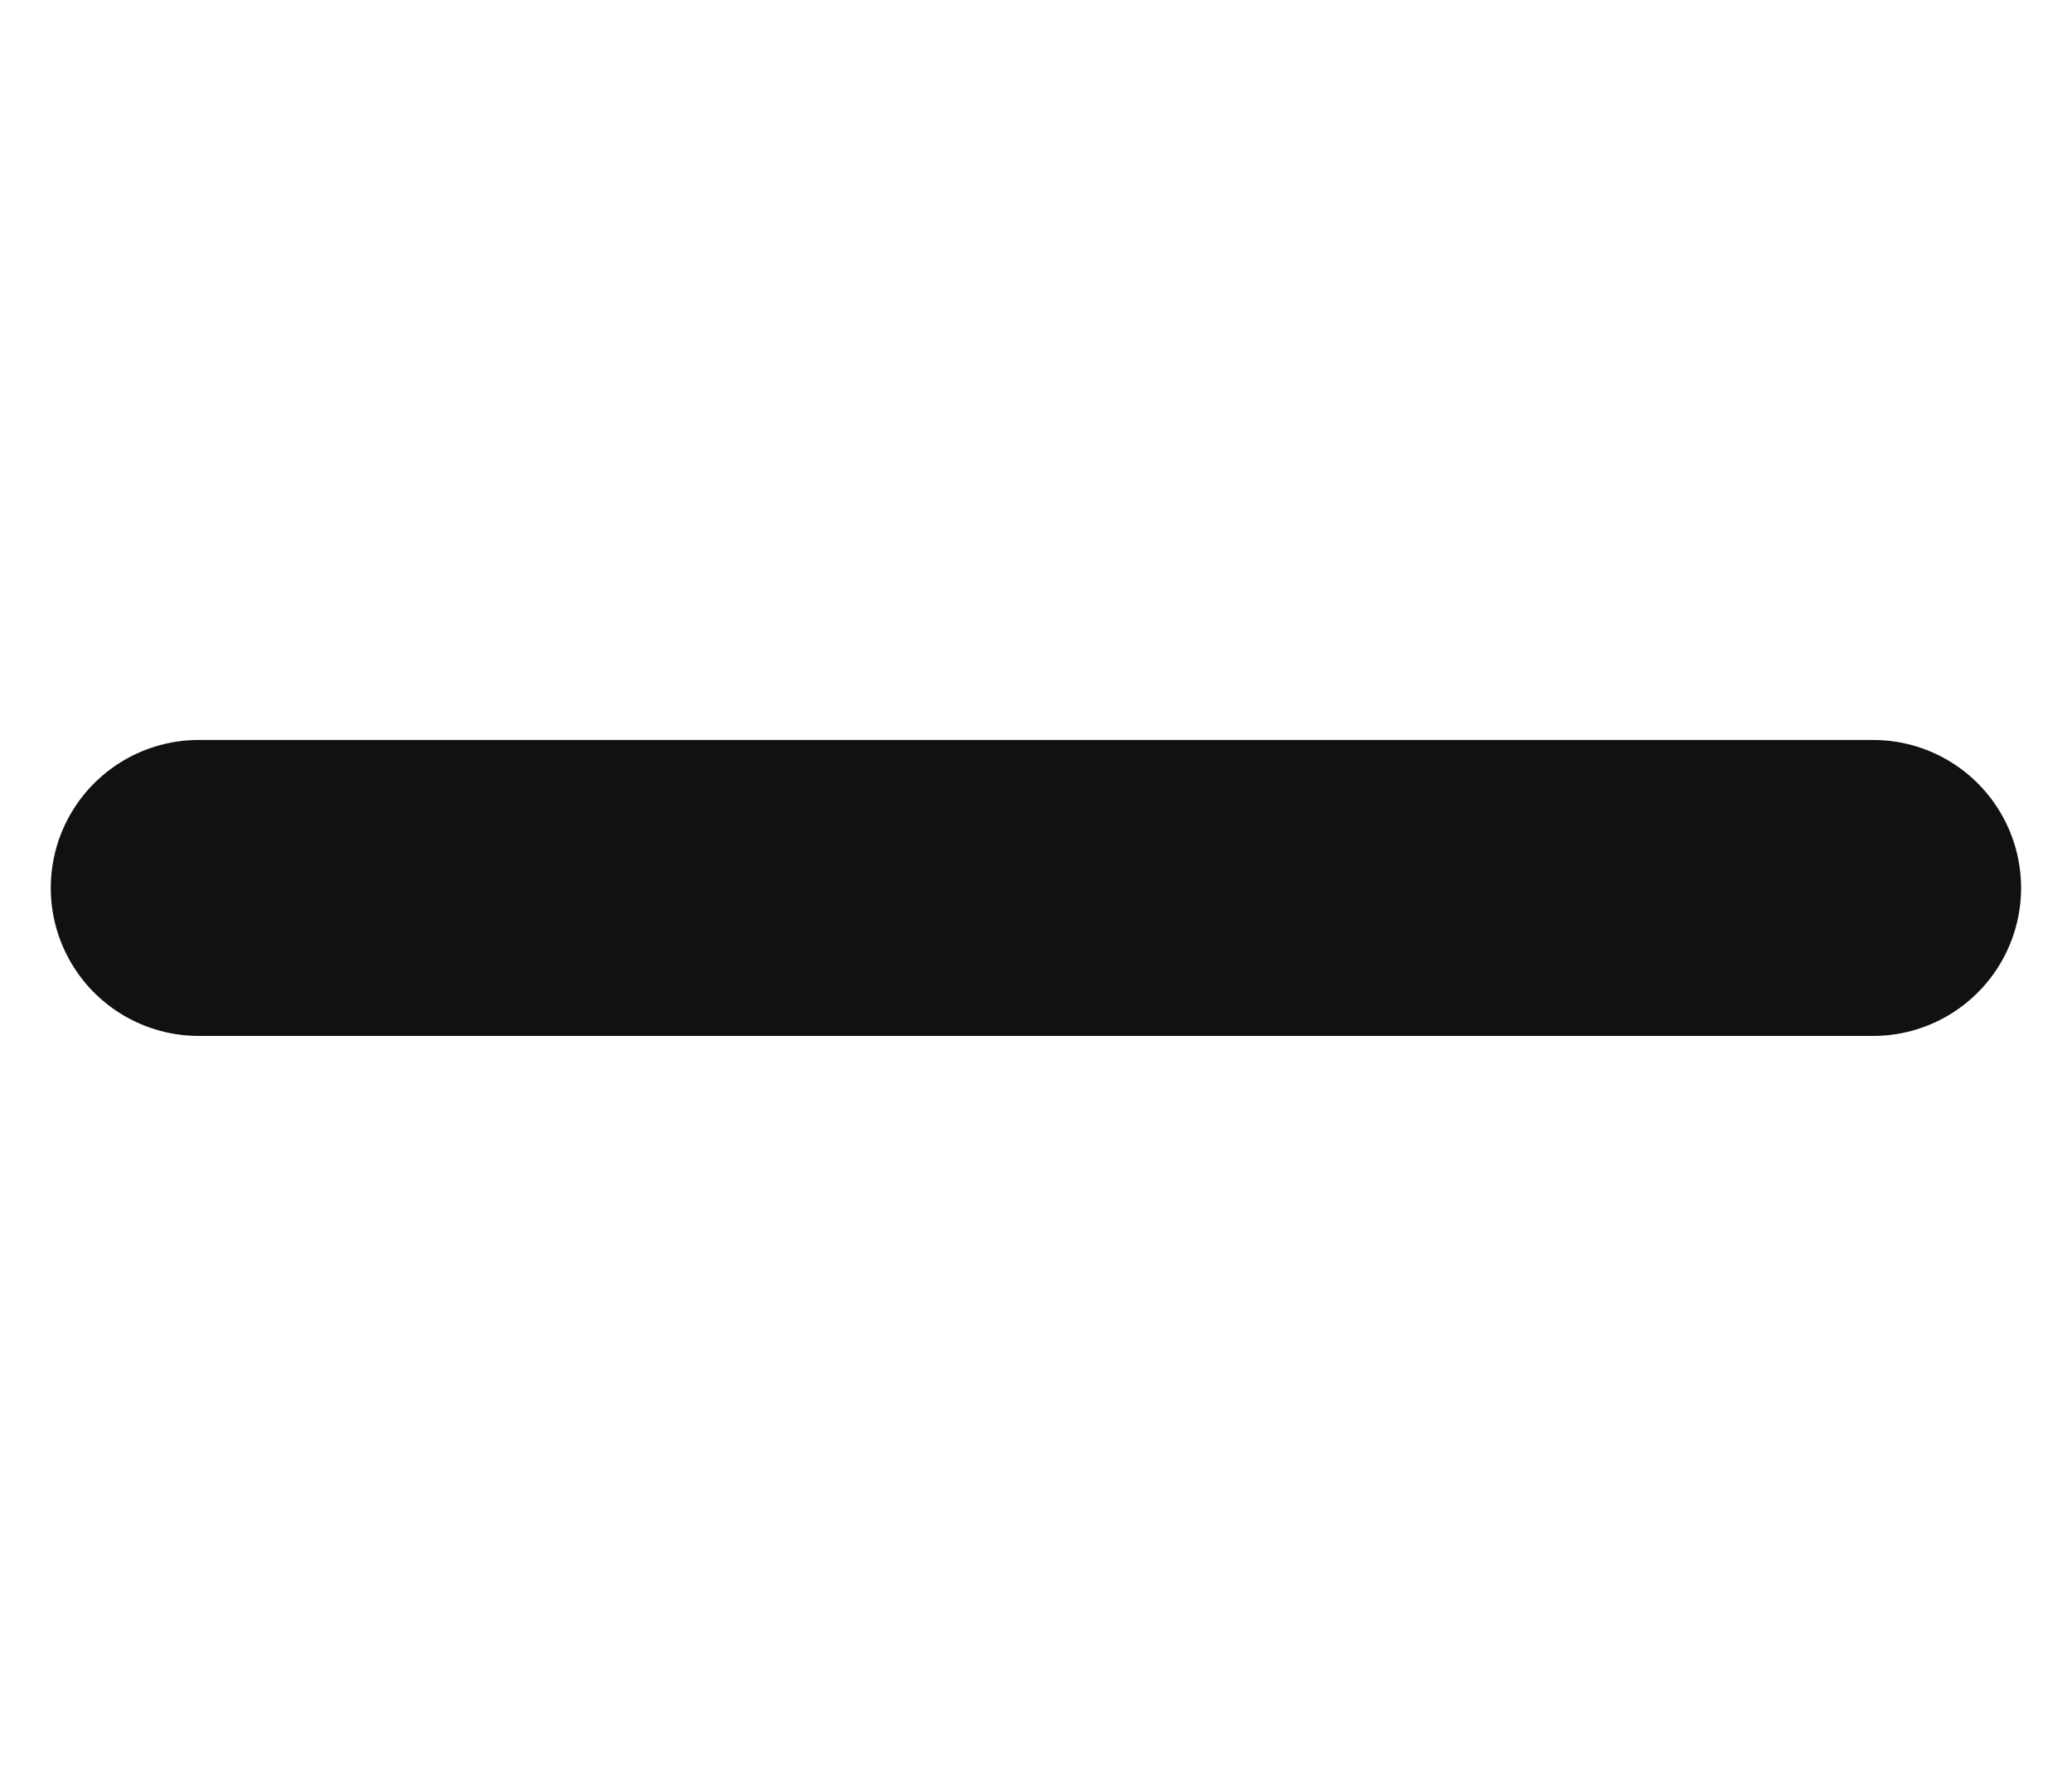
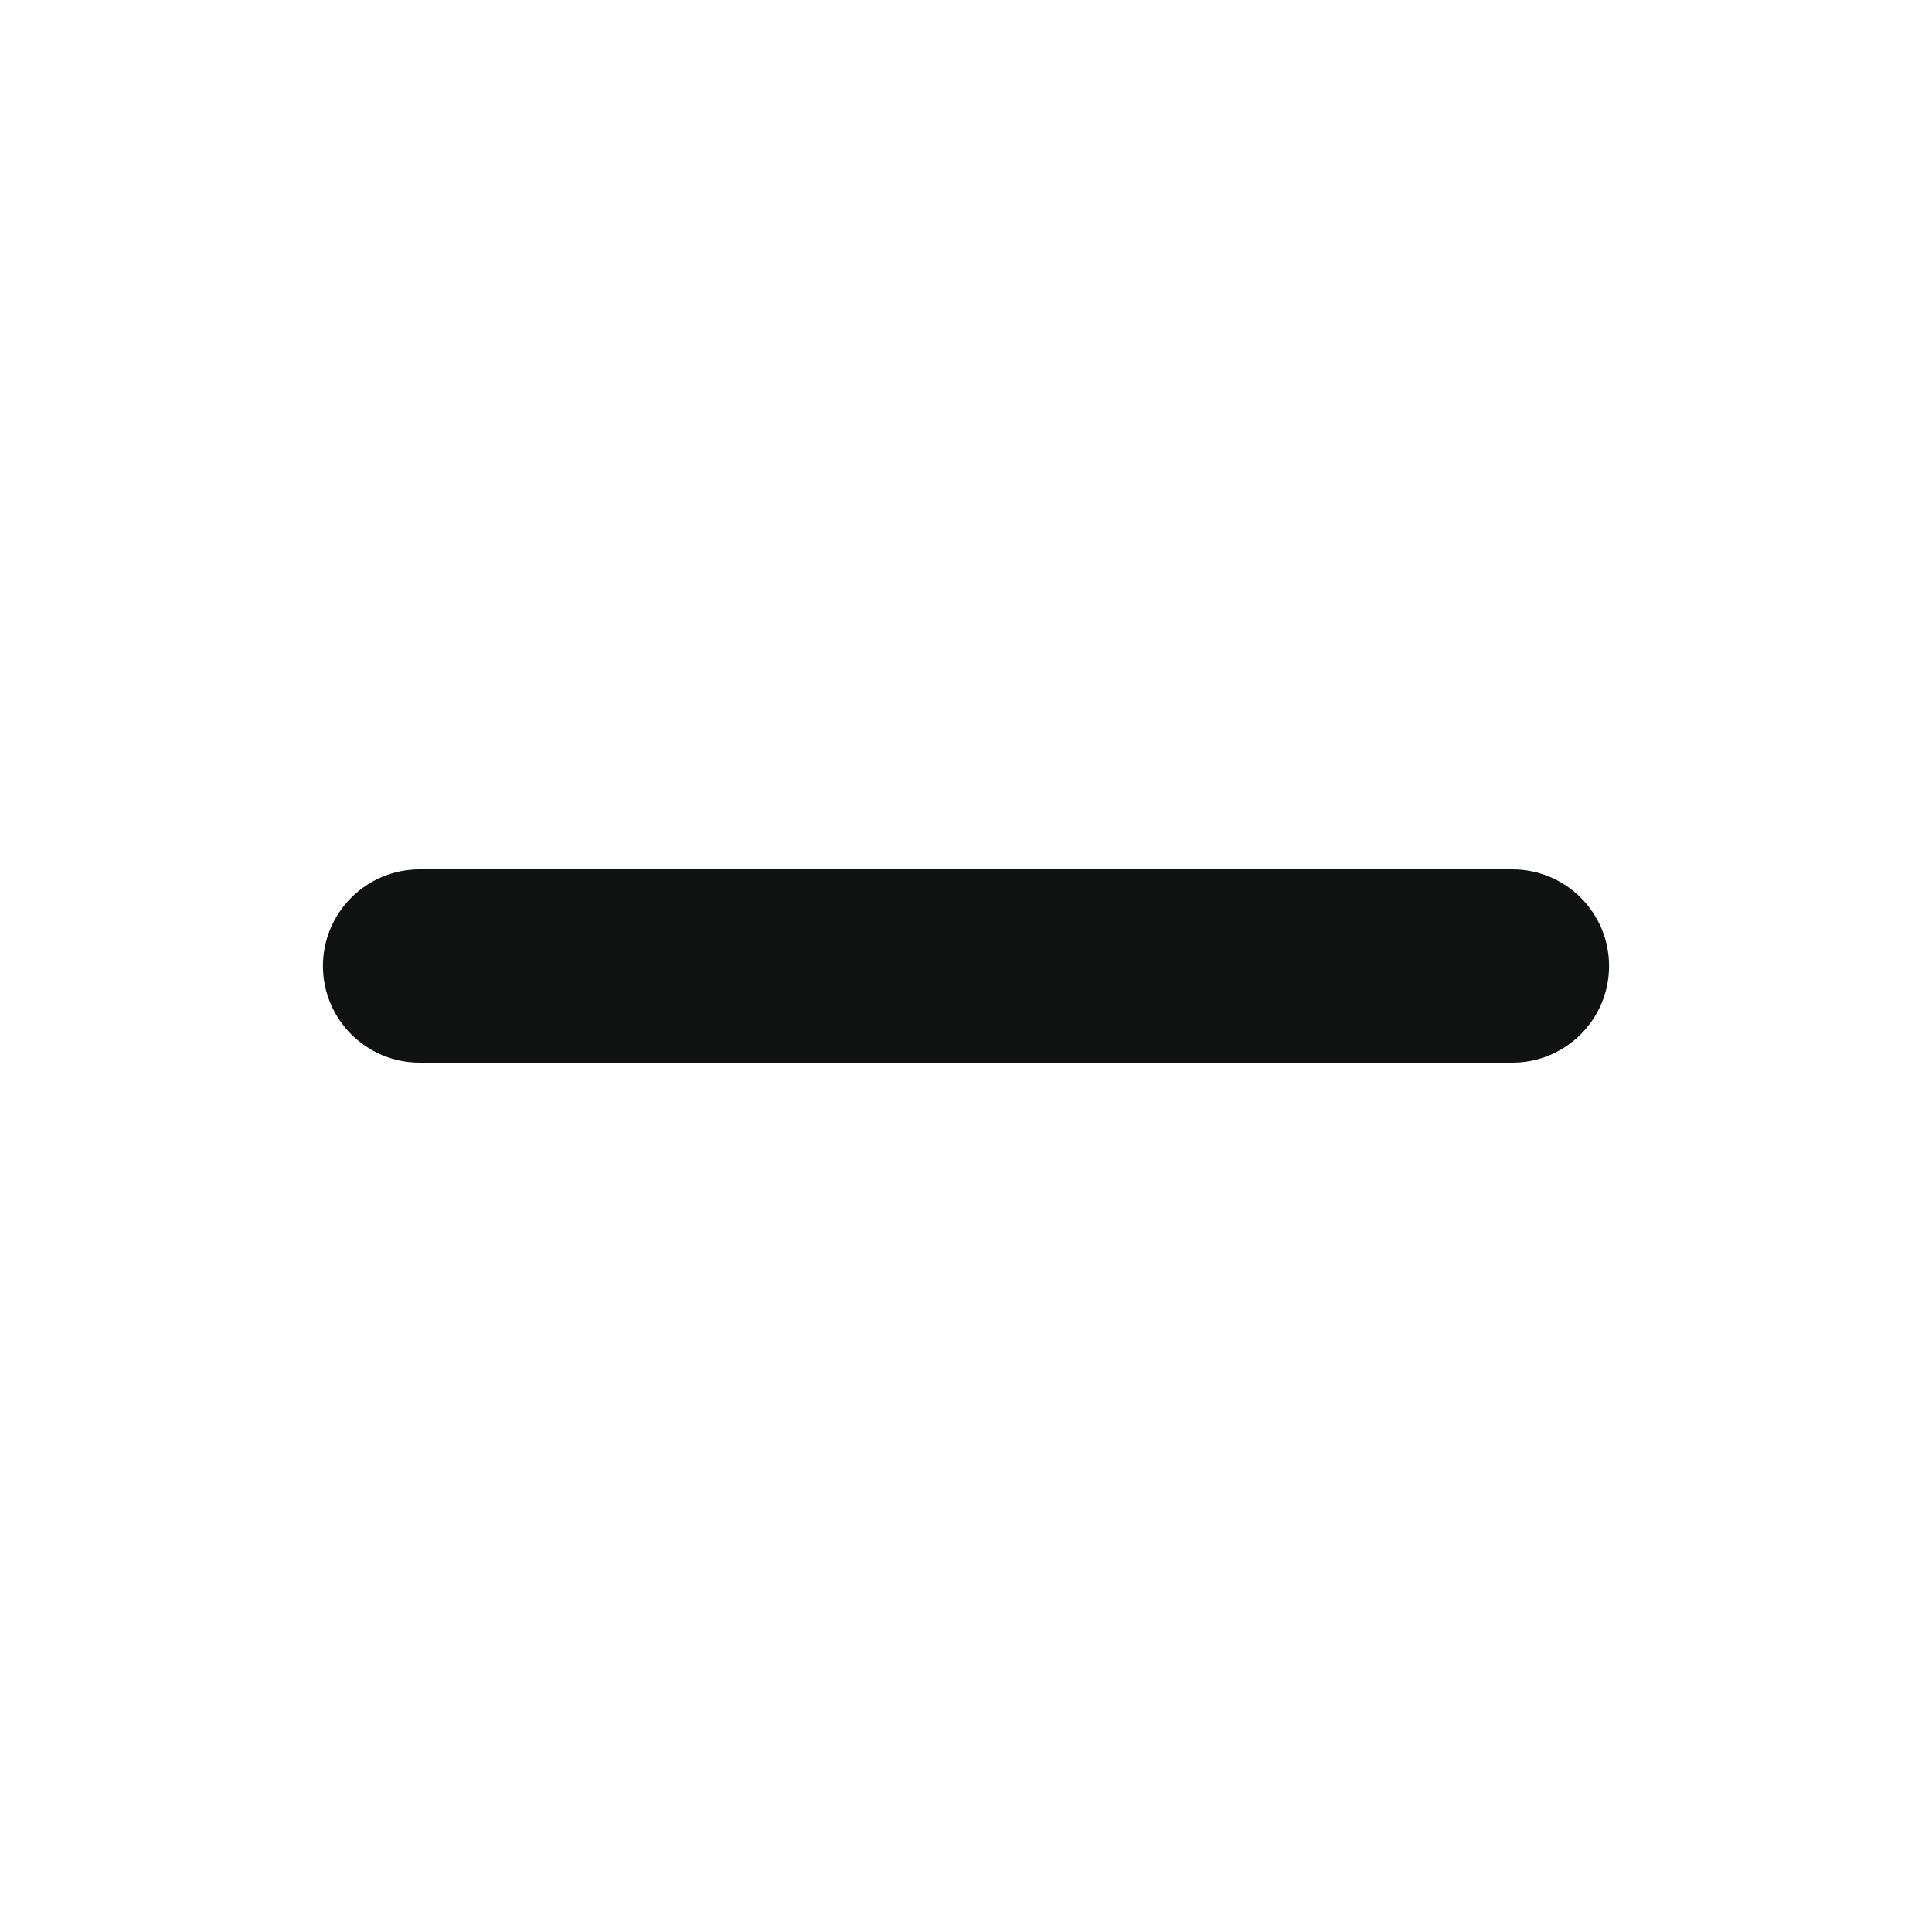
- <svg xmlns="http://www.w3.org/2000/svg" width="14" height="12" viewBox="0 0 14 12" fill="none">
-   <path d="M12.656 6H1.343" stroke="#101212" stroke-width="2" stroke-linecap="round" stroke-linejoin="round" />
+ <svg xmlns="http://www.w3.org/2000/svg" width="20" height="20" viewBox="0 0 20 20" fill="none">
+   <path fill-rule="evenodd" clip-rule="evenodd" d="M3.343 10C3.343 9.448 3.791 9 4.343 9L15.657 9C16.209 9 16.657 9.448 16.657 10C16.657 10.552 16.209 11 15.657 11L4.343 11C3.791 11 3.343 10.552 3.343 10Z" fill="#101212" />
</svg>
